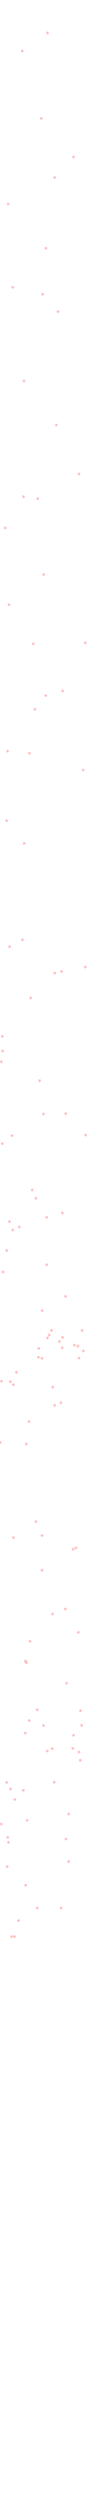
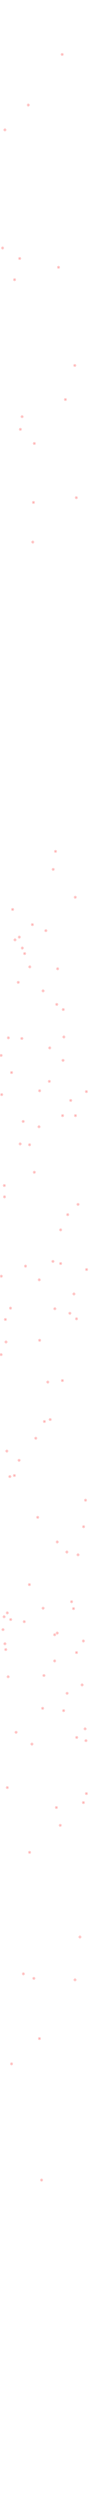
- <svg xmlns="http://www.w3.org/2000/svg" width="600" height="17337">
+ <svg xmlns="http://www.w3.org/2000/svg" width="600" height="16986">
  <defs>
    <radialGradient id="g">
      <stop offset="0" stop-color="red" stop-opacity=".35" />
      <stop offset="1" stop-color="red" stop-opacity="0" />
    </radialGradient>
  </defs>
  <rect width="100%" height="100%" fill="#0000" />
-   <circle cx="329.1" cy="228.6" r="14" fill="url(#g)" />
-   <circle cx="509.7" cy="1089.3" r="14" fill="url(#g)" />
-   <circle cx="154.4" cy="353.9" r="14" fill="url(#g)" />
-   <circle cx="378.6" cy="1230.6" r="14" fill="url(#g)" />
-   <circle cx="285.4" cy="821.4" r="14" fill="url(#g)" />
-   <circle cx="56.8" cy="1415.5" r="14" fill="url(#g)" />
-   <circle cx="318.9" cy="1721.4" r="14" fill="url(#g)" />
-   <circle cx="401.9" cy="2161.2" r="14" fill="url(#g)" />
-   <circle cx="295.6" cy="2040.3" r="14" fill="url(#g)" />
-   <circle cx="88.8" cy="1992.2" r="14" fill="url(#g)" />
-   <circle cx="390.3" cy="2947.6" r="14" fill="url(#g)" />
-   <circle cx="166.0" cy="2641.7" r="14" fill="url(#g)" />
-   <circle cx="262.1" cy="3458.7" r="14" fill="url(#g)" />
-   <circle cx="547.6" cy="3286.9" r="14" fill="url(#g)" />
-   <circle cx="163.1" cy="3444.2" r="14" fill="url(#g)" />
-   <circle cx="36.4" cy="3661.2" r="14" fill="url(#g)" />
-   <circle cx="230.1" cy="4465.0" r="14" fill="url(#g)" />
-   <circle cx="62.6" cy="4194.2" r="14" fill="url(#g)" />
-   <circle cx="302.9" cy="3984.5" r="14" fill="url(#g)" />
-   <circle cx="434.0" cy="4791.3" r="14" fill="url(#g)" />
-   <circle cx="52.4" cy="5209.2" r="14" fill="url(#g)" />
-   <circle cx="241.7" cy="4919.4" r="14" fill="url(#g)" />
-   <circle cx="591.3" cy="4457.8" r="14" fill="url(#g)" />
-   <circle cx="317.5" cy="4823.3" r="14" fill="url(#g)" />
-   <circle cx="46.6" cy="5691.3" r="14" fill="url(#g)" />
-   <circle cx="203.9" cy="5223.8" r="14" fill="url(#g)" />
-   <circle cx="576.7" cy="5340.3" r="14" fill="url(#g)" />
-   <circle cx="167.5" cy="5848.5" r="14" fill="url(#g)" />
-   <circle cx="380.1" cy="6748.5" r="14" fill="url(#g)" />
-   <circle cx="591.3" cy="6706.3" r="14" fill="url(#g)" />
-   <circle cx="21.8" cy="8820.9" r="14" fill="url(#g)" />
-   <circle cx="323.3" cy="8771.4" r="14" fill="url(#g)" />
-   <circle cx="91.7" cy="9602.9" r="14" fill="url(#g)" />
-   <circle cx="292.7" cy="9088.8" r="14" fill="url(#g)" />
-   <circle cx="10.2" cy="9578.2" r="14" fill="url(#g)" />
-   <circle cx="434.0" cy="9273.8" r="14" fill="url(#g)" />
-   <circle cx="340.8" cy="9257.8" r="14" fill="url(#g)" />
-   <circle cx="182.0" cy="10013.6" r="14" fill="url(#g)" />
-   <circle cx="1.5" cy="10003.4" r="14" fill="url(#g)" />
-   <circle cx="249.0" cy="10552.4" r="14" fill="url(#g)" />
-   <circle cx="422.3" cy="9728.2" r="14" fill="url(#g)" />
-   <circle cx="93.2" cy="10663.1" r="14" fill="url(#g)" />
-   <circle cx="201.0" cy="9857.8" r="14" fill="url(#g)" />
-   <circle cx="113.6" cy="9517.0" r="14" fill="url(#g)" />
-   <circle cx="378.6" cy="9745.6" r="14" fill="url(#g)" />
-   <circle cx="540.3" cy="9335.0" r="14" fill="url(#g)" />
-   <circle cx="578.2" cy="9368.4" r="14" fill="url(#g)" />
-   <circle cx="266.5" cy="9412.1" r="14" fill="url(#g)" />
-   <circle cx="46.6" cy="8672.3" r="14" fill="url(#g)" />
-   <circle cx="329.1" cy="9278.2" r="14" fill="url(#g)" />
-   <circle cx="454.4" cy="8989.8" r="14" fill="url(#g)" />
-   <circle cx="324.8" cy="8442.2" r="14" fill="url(#g)" />
-   <circle cx="65.5" cy="8471.4" r="14" fill="url(#g)" />
-   <circle cx="83.0" cy="7875.7" r="14" fill="url(#g)" />
-   <circle cx="249.0" cy="8309.7" r="14" fill="url(#g)" />
-   <circle cx="547.6" cy="9418.0" r="14" fill="url(#g)" />
-   <circle cx="291.3" cy="9419.4" r="14" fill="url(#g)" />
-   <circle cx="527.2" cy="10734.5" r="14" fill="url(#g)" />
-   <circle cx="161.7" cy="12415.0" r="14" fill="url(#g)" />
-   <circle cx="566.5" cy="11965.0" r="14" fill="url(#g)" />
-   <circle cx="49.5" cy="12945.1" r="14" fill="url(#g)" />
-   <circle cx="183.5" cy="11531.1" r="14" fill="url(#g)" />
-   <circle cx="461.7" cy="11672.3" r="14" fill="url(#g)" />
-   <circle cx="174.8" cy="12018.9" r="14" fill="url(#g)" />
-   <circle cx="46.6" cy="12361.2" r="14" fill="url(#g)" />
-   <circle cx="457.3" cy="12752.9" r="14" fill="url(#g)" />
-   <circle cx="128.2" cy="13319.4" r="14" fill="url(#g)" />
-   <circle cx="58.3" cy="12776.2" r="14" fill="url(#g)" />
-   <circle cx="187.9" cy="12623.3" r="14" fill="url(#g)" />
-   <circle cx="53.9" cy="12741.3" r="14" fill="url(#g)" />
-   <circle cx="362.6" cy="12126.7" r="14" fill="url(#g)" />
-   <circle cx="101.9" cy="13430.1" r="14" fill="url(#g)" />
-   <circle cx="81.6" cy="13430.1" r="14" fill="url(#g)" />
-   <circle cx="423.8" cy="13232.0" r="14" fill="url(#g)" />
-   <circle cx="547.6" cy="12150.0" r="14" fill="url(#g)" />
-   <circle cx="8.7" cy="12649.5" r="14" fill="url(#g)" />
-   <circle cx="177.7" cy="13073.3" r="14" fill="url(#g)" />
-   <circle cx="257.8" cy="13232.0" r="14" fill="url(#g)" />
-   <circle cx="476.2" cy="12908.7" r="14" fill="url(#g)" />
-   <circle cx="476.2" cy="12579.6" r="14" fill="url(#g)" />
-   <circle cx="202.4" cy="11931.6" r="14" fill="url(#g)" />
-   <circle cx="327.7" cy="12142.7" r="14" fill="url(#g)" />
-   <circle cx="509.7" cy="12033.5" r="14" fill="url(#g)" />
-   <circle cx="556.3" cy="12206.8" r="14" fill="url(#g)" />
-   <circle cx="176.2" cy="11519.4" r="14" fill="url(#g)" />
-   <circle cx="375.7" cy="12359.7" r="14" fill="url(#g)" />
-   <circle cx="72.8" cy="12406.3" r="14" fill="url(#g)" />
-   <circle cx="543.2" cy="11319.9" r="14" fill="url(#g)" />
-   <circle cx="208.3" cy="11381.1" r="14" fill="url(#g)" />
-   <circle cx="103.4" cy="12479.1" r="14" fill="url(#g)" />
-   <circle cx="505.3" cy="12125.2" r="14" fill="url(#g)" />
-   <circle cx="364.1" cy="11193.2" r="14" fill="url(#g)" />
-   <circle cx="557.8" cy="11863.1" r="14" fill="url(#g)" />
-   <circle cx="257.8" cy="11857.3" r="14" fill="url(#g)" />
-   <circle cx="301.5" cy="11966.5" r="14" fill="url(#g)" />
-   <circle cx="291.3" cy="10888.8" r="14" fill="url(#g)" />
-   <circle cx="291.3" cy="10648.5" r="14" fill="url(#g)" />
-   <circle cx="506.8" cy="10743.2" r="14" fill="url(#g)" />
-   <circle cx="452.9" cy="11158.3" r="14" fill="url(#g)" />
-   <circle cx="515.5" cy="9327.7" r="14" fill="url(#g)" />
-   <circle cx="71.4" cy="9582.5" r="14" fill="url(#g)" />
-   <circle cx="410.7" cy="9302.9" r="14" fill="url(#g)" />
-   <circle cx="269.4" cy="9351.0" r="14" fill="url(#g)" />
-   <circle cx="431.1" cy="9346.6" r="14" fill="url(#g)" />
-   <circle cx="365.5" cy="9618.9" r="14" fill="url(#g)" />
-   <circle cx="569.4" cy="9227.2" r="14" fill="url(#g)" />
-   <circle cx="432.5" cy="8411.7" r="14" fill="url(#g)" />
-   <circle cx="356.8" cy="9225.7" r="14" fill="url(#g)" />
-   <circle cx="222.8" cy="8252.9" r="14" fill="url(#g)" />
-   <circle cx="88.8" cy="8529.6" r="14" fill="url(#g)" />
-   <circle cx="594.2" cy="7871.4" r="14" fill="url(#g)" />
-   <circle cx="301.5" cy="7725.7" r="14" fill="url(#g)" />
-   <circle cx="455.8" cy="7722.8" r="14" fill="url(#g)" />
-   <circle cx="134.0" cy="8509.2" r="14" fill="url(#g)" />
-   <circle cx="18.9" cy="7288.8" r="14" fill="url(#g)" />
-   <circle cx="16.0" cy="7931.1" r="14" fill="url(#g)" />
-   <circle cx="155.8" cy="6517.0" r="14" fill="url(#g)" />
-   <circle cx="212.6" cy="6920.4" r="14" fill="url(#g)" />
-   <circle cx="67.0" cy="6565.0" r="14" fill="url(#g)" />
-   <circle cx="426.7" cy="6736.9" r="14" fill="url(#g)" />
-   <circle cx="275.2" cy="7494.2" r="14" fill="url(#g)" />
-   <circle cx="16.0" cy="7186.9" r="14" fill="url(#g)" />
-   <circle cx="8.7" cy="7363.1" r="14" fill="url(#g)" />
+   <circle cx="422.3" cy="369.9" r="14" fill="url(#g)" />
+   <circle cx="17.5" cy="1685.0" r="14" fill="url(#g)" />
+   <circle cx="192.2" cy="713.6" r="14" fill="url(#g)" />
+   <circle cx="33.5" cy="882.5" r="14" fill="url(#g)" />
+   <circle cx="397.6" cy="1816.0" r="14" fill="url(#g)" />
+   <circle cx="508.3" cy="2483.0" r="14" fill="url(#g)" />
+   <circle cx="134.0" cy="1756.3" r="14" fill="url(#g)" />
+   <circle cx="99.0" cy="1900.5" r="14" fill="url(#g)" />
+   <circle cx="518.4" cy="3381.6" r="14" fill="url(#g)" />
+   <circle cx="150.0" cy="2831.1" r="14" fill="url(#g)" />
+   <circle cx="444.2" cy="2714.6" r="14" fill="url(#g)" />
+   <circle cx="233.0" cy="3013.1" r="14" fill="url(#g)" />
+   <circle cx="227.2" cy="3413.6" r="14" fill="url(#g)" />
+   <circle cx="222.8" cy="3683.0" r="14" fill="url(#g)" />
+   <circle cx="138.3" cy="2917.0" r="14" fill="url(#g)" />
+   <circle cx="377.2" cy="5784.5" r="14" fill="url(#g)" />
+   <circle cx="361.2" cy="5906.8" r="14" fill="url(#g)" />
+   <circle cx="167.5" cy="6479.1" r="14" fill="url(#g)" />
+   <circle cx="11.7" cy="7437.4" r="14" fill="url(#g)" />
+   <circle cx="429.6" cy="6859.2" r="14" fill="url(#g)" />
+   <circle cx="29.1" cy="8054.9" r="14" fill="url(#g)" />
+   <circle cx="480.6" cy="7476.7" r="14" fill="url(#g)" />
+   <circle cx="173.3" cy="8602.4" r="14" fill="url(#g)" />
+   <circle cx="233.0" cy="7964.6" r="14" fill="url(#g)" />
+   <circle cx="371.4" cy="11107.3" r="14" fill="url(#g)" />
+   <circle cx="568.0" cy="10373.3" r="14" fill="url(#g)" />
+   <circle cx="46.6" cy="9859.2" r="14" fill="url(#g)" />
+   <circle cx="454.4" cy="10545.1" r="14" fill="url(#g)" />
+   <circle cx="578.2" cy="11746.6" r="14" fill="url(#g)" />
+   <circle cx="217.0" cy="11850.0" r="14" fill="url(#g)" />
+   <circle cx="199.5" cy="10766.5" r="14" fill="url(#g)" />
+   <circle cx="499.5" cy="10929.6" r="14" fill="url(#g)" />
+   <circle cx="584.0" cy="11826.7" r="14" fill="url(#g)" />
+   <circle cx="289.8" cy="11606.8" r="14" fill="url(#g)" />
+   <circle cx="78.6" cy="14022.8" r="14" fill="url(#g)" />
+   <circle cx="282.5" cy="14812.1" r="14" fill="url(#g)" />
+   <circle cx="268.0" cy="13851.0" r="14" fill="url(#g)" />
+   <circle cx="509.7" cy="13451.9" r="14" fill="url(#g)" />
+   <circle cx="543.2" cy="13160.7" r="14" fill="url(#g)" />
+   <circle cx="230.1" cy="13441.7" r="14" fill="url(#g)" />
+   <circle cx="158.7" cy="13411.2" r="14" fill="url(#g)" />
+   <circle cx="566.5" cy="12247.6" r="14" fill="url(#g)" />
+   <circle cx="586.9" cy="12186.4" r="14" fill="url(#g)" />
+   <circle cx="201.0" cy="12585.4" r="14" fill="url(#g)" />
+   <circle cx="49.5" cy="12145.6" r="14" fill="url(#g)" />
+   <circle cx="383.0" cy="12281.1" r="14" fill="url(#g)" />
+   <circle cx="409.2" cy="12401.9" r="14" fill="url(#g)" />
+   <circle cx="455.8" cy="11504.9" r="14" fill="url(#g)" />
+   <circle cx="557.8" cy="11448.1" r="14" fill="url(#g)" />
+   <circle cx="27.7" cy="10985.0" r="14" fill="url(#g)" />
+   <circle cx="33.5" cy="11168.4" r="14" fill="url(#g)" />
+   <circle cx="432.5" cy="11622.8" r="14" fill="url(#g)" />
+   <circle cx="298.5" cy="11384.0" r="14" fill="url(#g)" />
+   <circle cx="521.4" cy="11804.9" r="14" fill="url(#g)" />
+   <circle cx="55.3" cy="11392.7" r="14" fill="url(#g)" />
+   <circle cx="109.2" cy="11769.9" r="14" fill="url(#g)" />
+   <circle cx="530.1" cy="10564.1" r="14" fill="url(#g)" />
+   <circle cx="49.5" cy="10958.7" r="14" fill="url(#g)" />
+   <circle cx="371.4" cy="11285.0" r="14" fill="url(#g)" />
+   <circle cx="388.8" cy="10476.7" r="14" fill="url(#g)" />
+   <circle cx="388.8" cy="11095.6" r="14" fill="url(#g)" />
+   <circle cx="292.7" cy="10926.7" r="14" fill="url(#g)" />
+   <circle cx="566.5" cy="11149.5" r="14" fill="url(#g)" />
+   <circle cx="72.8" cy="11003.9" r="14" fill="url(#g)" />
+   <circle cx="164.6" cy="11018.4" r="14" fill="url(#g)" />
+   <circle cx="519.9" cy="11228.2" r="14" fill="url(#g)" />
+   <circle cx="20.4" cy="11072.3" r="14" fill="url(#g)" />
+   <circle cx="39.3" cy="11207.8" r="14" fill="url(#g)" />
+   <circle cx="67.0" cy="10032.5" r="14" fill="url(#g)" />
+   <circle cx="256.3" cy="10309.2" r="14" fill="url(#g)" />
+   <circle cx="486.4" cy="10883.0" r="14" fill="url(#g)" />
+   <circle cx="324.8" cy="9390.3" r="14" fill="url(#g)" />
+   <circle cx="36.4" cy="8965.0" r="14" fill="url(#g)" />
+   <circle cx="412.1" cy="8585.0" r="14" fill="url(#g)" />
+   <circle cx="136.9" cy="7772.3" r="14" fill="url(#g)" />
+   <circle cx="8.7" cy="8670.9" r="14" fill="url(#g)" />
+   <circle cx="269.4" cy="7411.2" r="14" fill="url(#g)" />
+   <circle cx="425.2" cy="7580.1" r="14" fill="url(#g)" />
+   <circle cx="123.8" cy="6674.3" r="14" fill="url(#g)" />
+   <circle cx="85.9" cy="6179.1" r="14" fill="url(#g)" />
+   <circle cx="219.9" cy="6282.5" r="14" fill="url(#g)" />
+   <circle cx="292.7" cy="6732.5" r="14" fill="url(#g)" />
+   <circle cx="586.9" cy="7417.0" r="14" fill="url(#g)" />
+   <circle cx="265.0" cy="7655.8" r="14" fill="url(#g)" />
+   <circle cx="97.6" cy="10025.2" r="14" fill="url(#g)" />
+   <circle cx="301.5" cy="9658.3" r="14" fill="url(#g)" />
+   <circle cx="269.4" cy="9106.3" r="14" fill="url(#g)" />
+   <circle cx="243.2" cy="9771.8" r="14" fill="url(#g)" />
+   <circle cx="423.8" cy="9380.1" r="14" fill="url(#g)" />
+   <circle cx="581.1" cy="10192.7" r="14" fill="url(#g)" />
+   <circle cx="340.8" cy="9645.1" r="14" fill="url(#g)" />
+   <circle cx="71.4" cy="8887.9" r="14" fill="url(#g)" />
+   <circle cx="588.3" cy="8625.7" r="14" fill="url(#g)" />
+   <circle cx="519.9" cy="8960.7" r="14" fill="url(#g)" />
+   <circle cx="266.5" cy="8695.6" r="14" fill="url(#g)" />
+   <circle cx="474.8" cy="8922.8" r="14" fill="url(#g)" />
+   <circle cx="7.3" cy="9203.9" r="14" fill="url(#g)" />
+   <circle cx="129.6" cy="9921.8" r="14" fill="url(#g)" />
+   <circle cx="372.8" cy="8892.2" r="14" fill="url(#g)" />
+   <circle cx="40.8" cy="9118.0" r="14" fill="url(#g)" />
+   <circle cx="512.6" cy="7580.1" r="14" fill="url(#g)" />
+   <circle cx="412.1" cy="8356.3" r="14" fill="url(#g)" />
+   <circle cx="30.6" cy="8132.0" r="14" fill="url(#g)" />
+   <circle cx="428.2" cy="7204.4" r="14" fill="url(#g)" />
+   <circle cx="511.2" cy="6096.1" r="14" fill="url(#g)" />
+   <circle cx="391.7" cy="6582.5" r="14" fill="url(#g)" />
+   <circle cx="151.5" cy="6441.3" r="14" fill="url(#g)" />
+   <circle cx="131.1" cy="6367.0" r="14" fill="url(#g)" />
+   <circle cx="56.8" cy="7051.5" r="14" fill="url(#g)" />
+   <circle cx="148.5" cy="7055.8" r="14" fill="url(#g)" />
+   <circle cx="78.6" cy="7287.4" r="14" fill="url(#g)" />
+   <circle cx="101.9" cy="6385.9" r="14" fill="url(#g)" />
+   <circle cx="337.9" cy="7119.9" r="14" fill="url(#g)" />
+   <circle cx="385.9" cy="6824.3" r="14" fill="url(#g)" />
+   <circle cx="335.0" cy="7347.1" r="14" fill="url(#g)" />
+   <circle cx="201.0" cy="7778.2" r="14" fill="url(#g)" />
+   <circle cx="311.7" cy="6323.3" r="14" fill="url(#g)" />
+   <circle cx="202.4" cy="6569.4" r="14" fill="url(#g)" />
+   <circle cx="434.0" cy="7045.6" r="14" fill="url(#g)" />
+   <circle cx="157.3" cy="7619.4" r="14" fill="url(#g)" />
+   <circle cx="460.2" cy="8252.9" r="14" fill="url(#g)" />
+   <circle cx="7.3" cy="7170.9" r="14" fill="url(#g)" />
+   <circle cx="530.1" cy="8183.0" r="14" fill="url(#g)" />
+   <circle cx="359.7" cy="8570.4" r="14" fill="url(#g)" />
+   <circle cx="502.4" cy="8791.7" r="14" fill="url(#g)" />
</svg>
